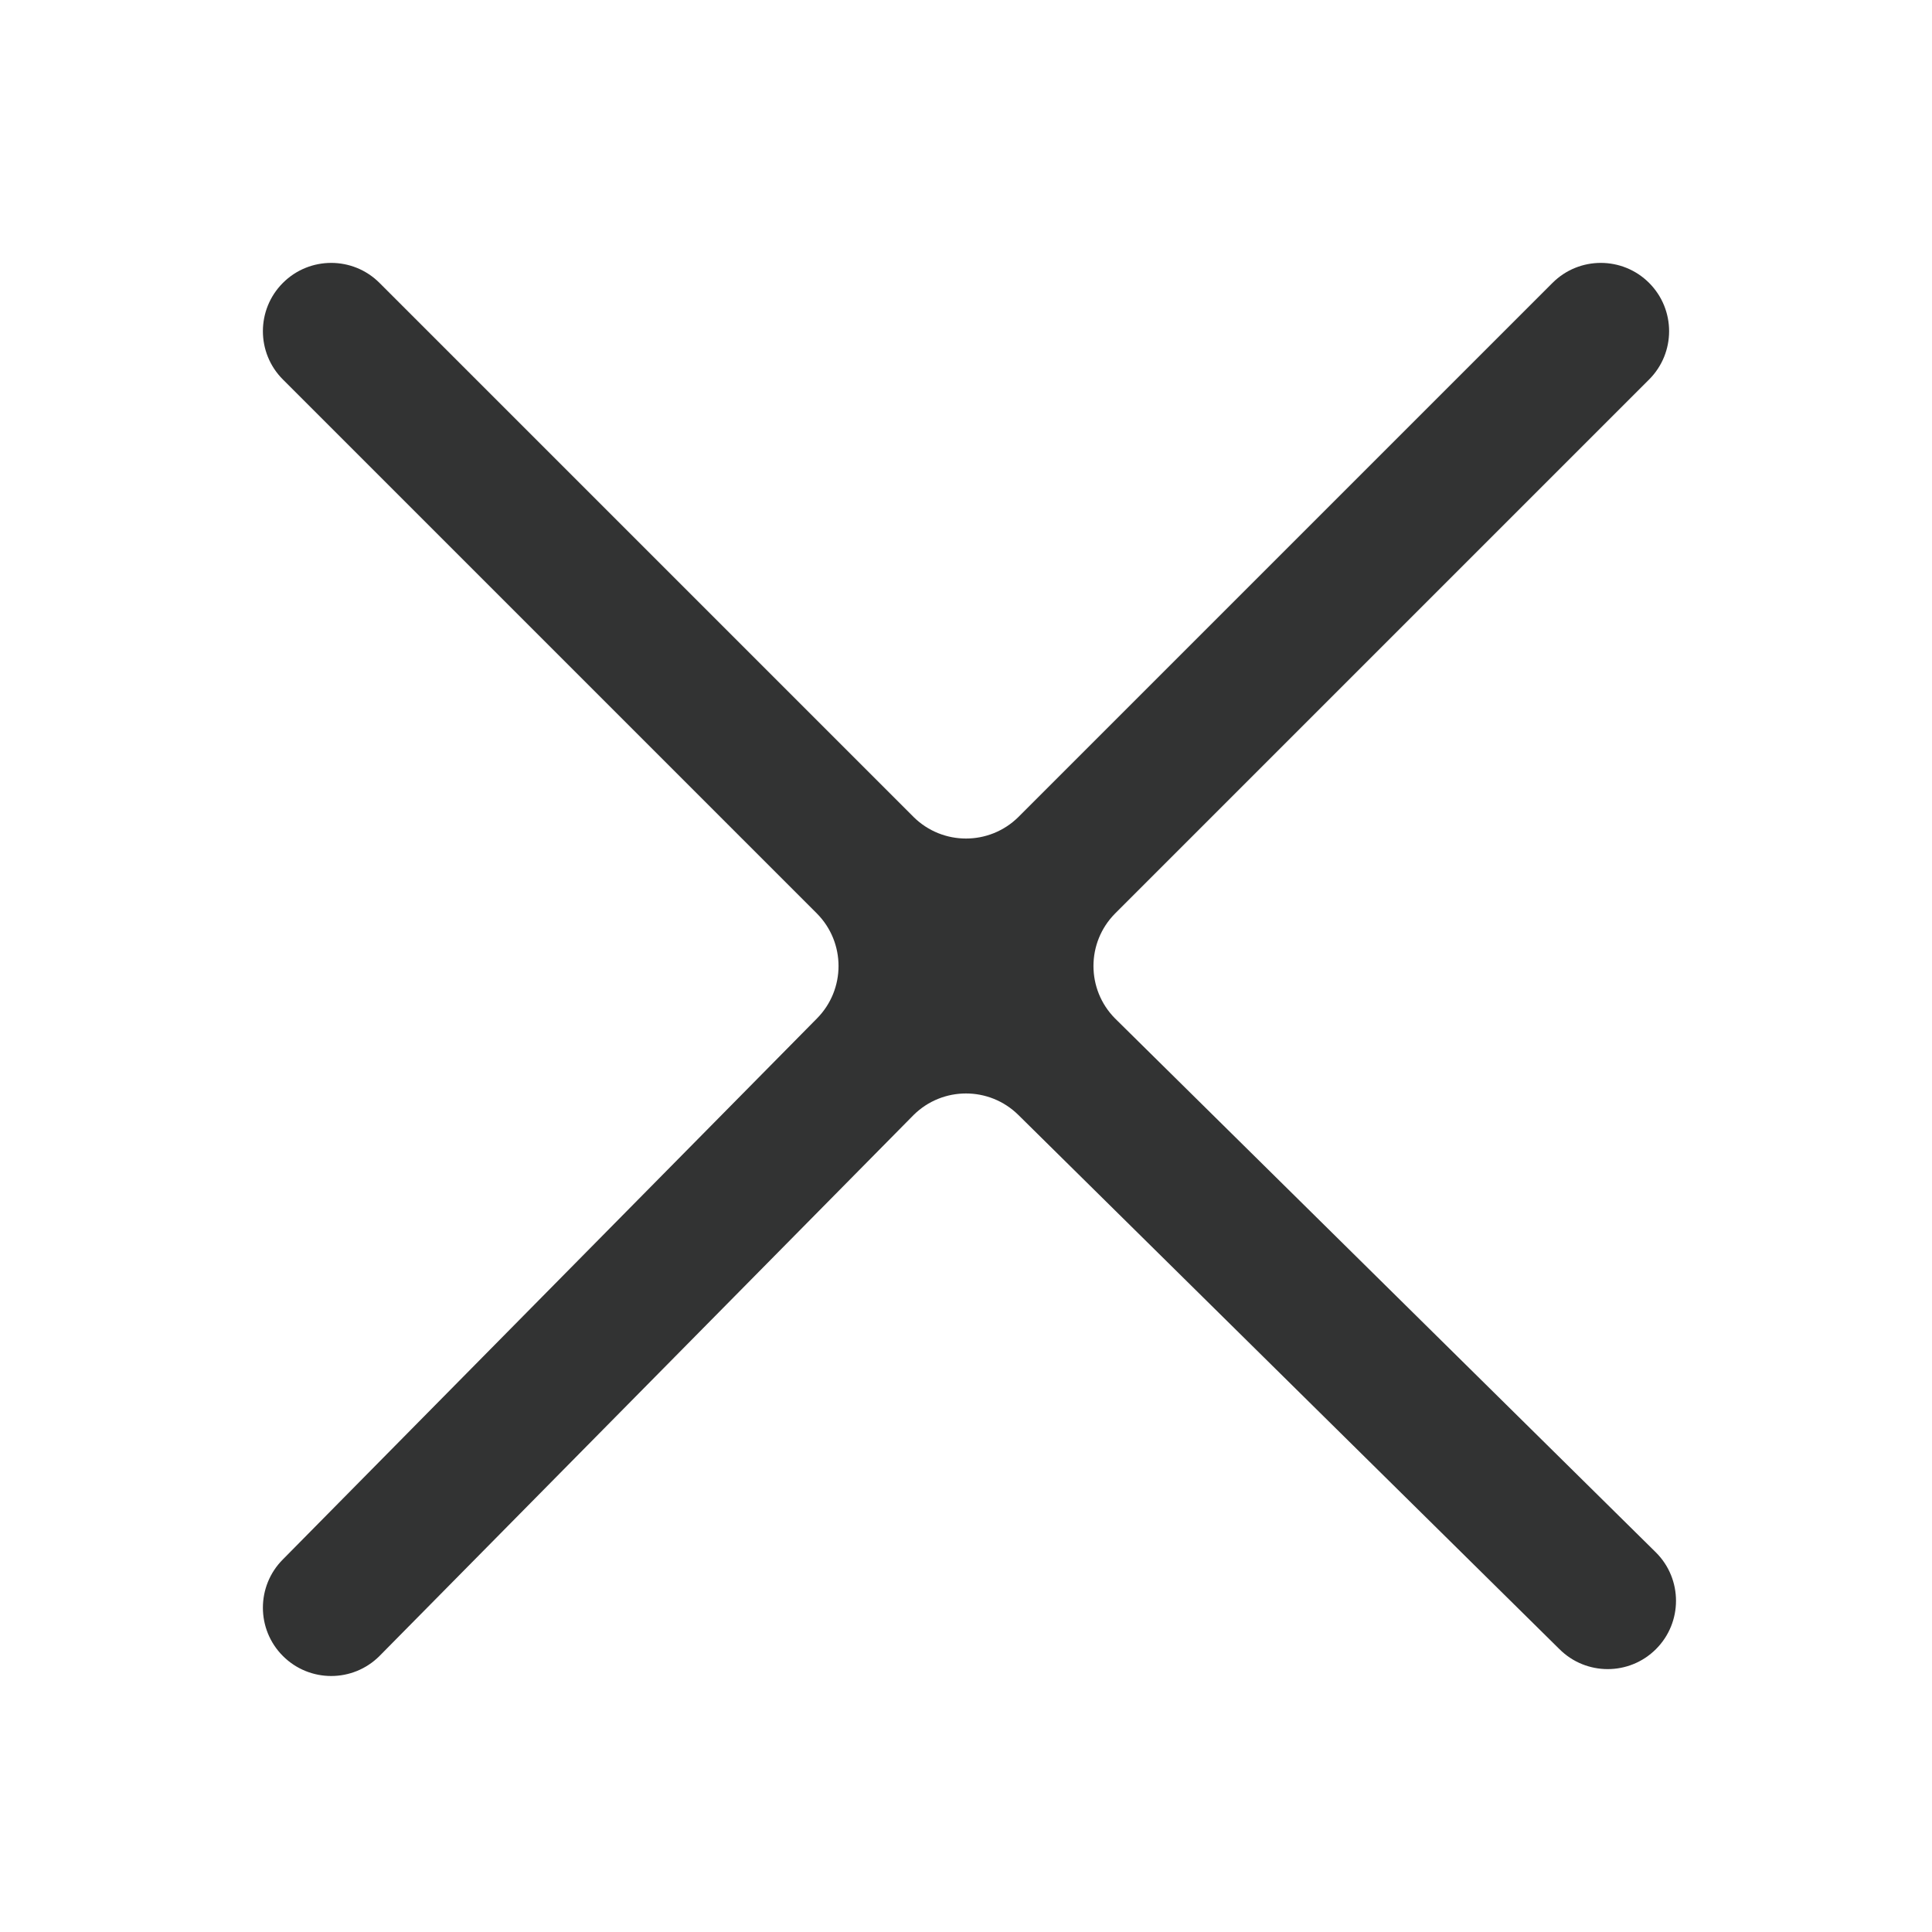
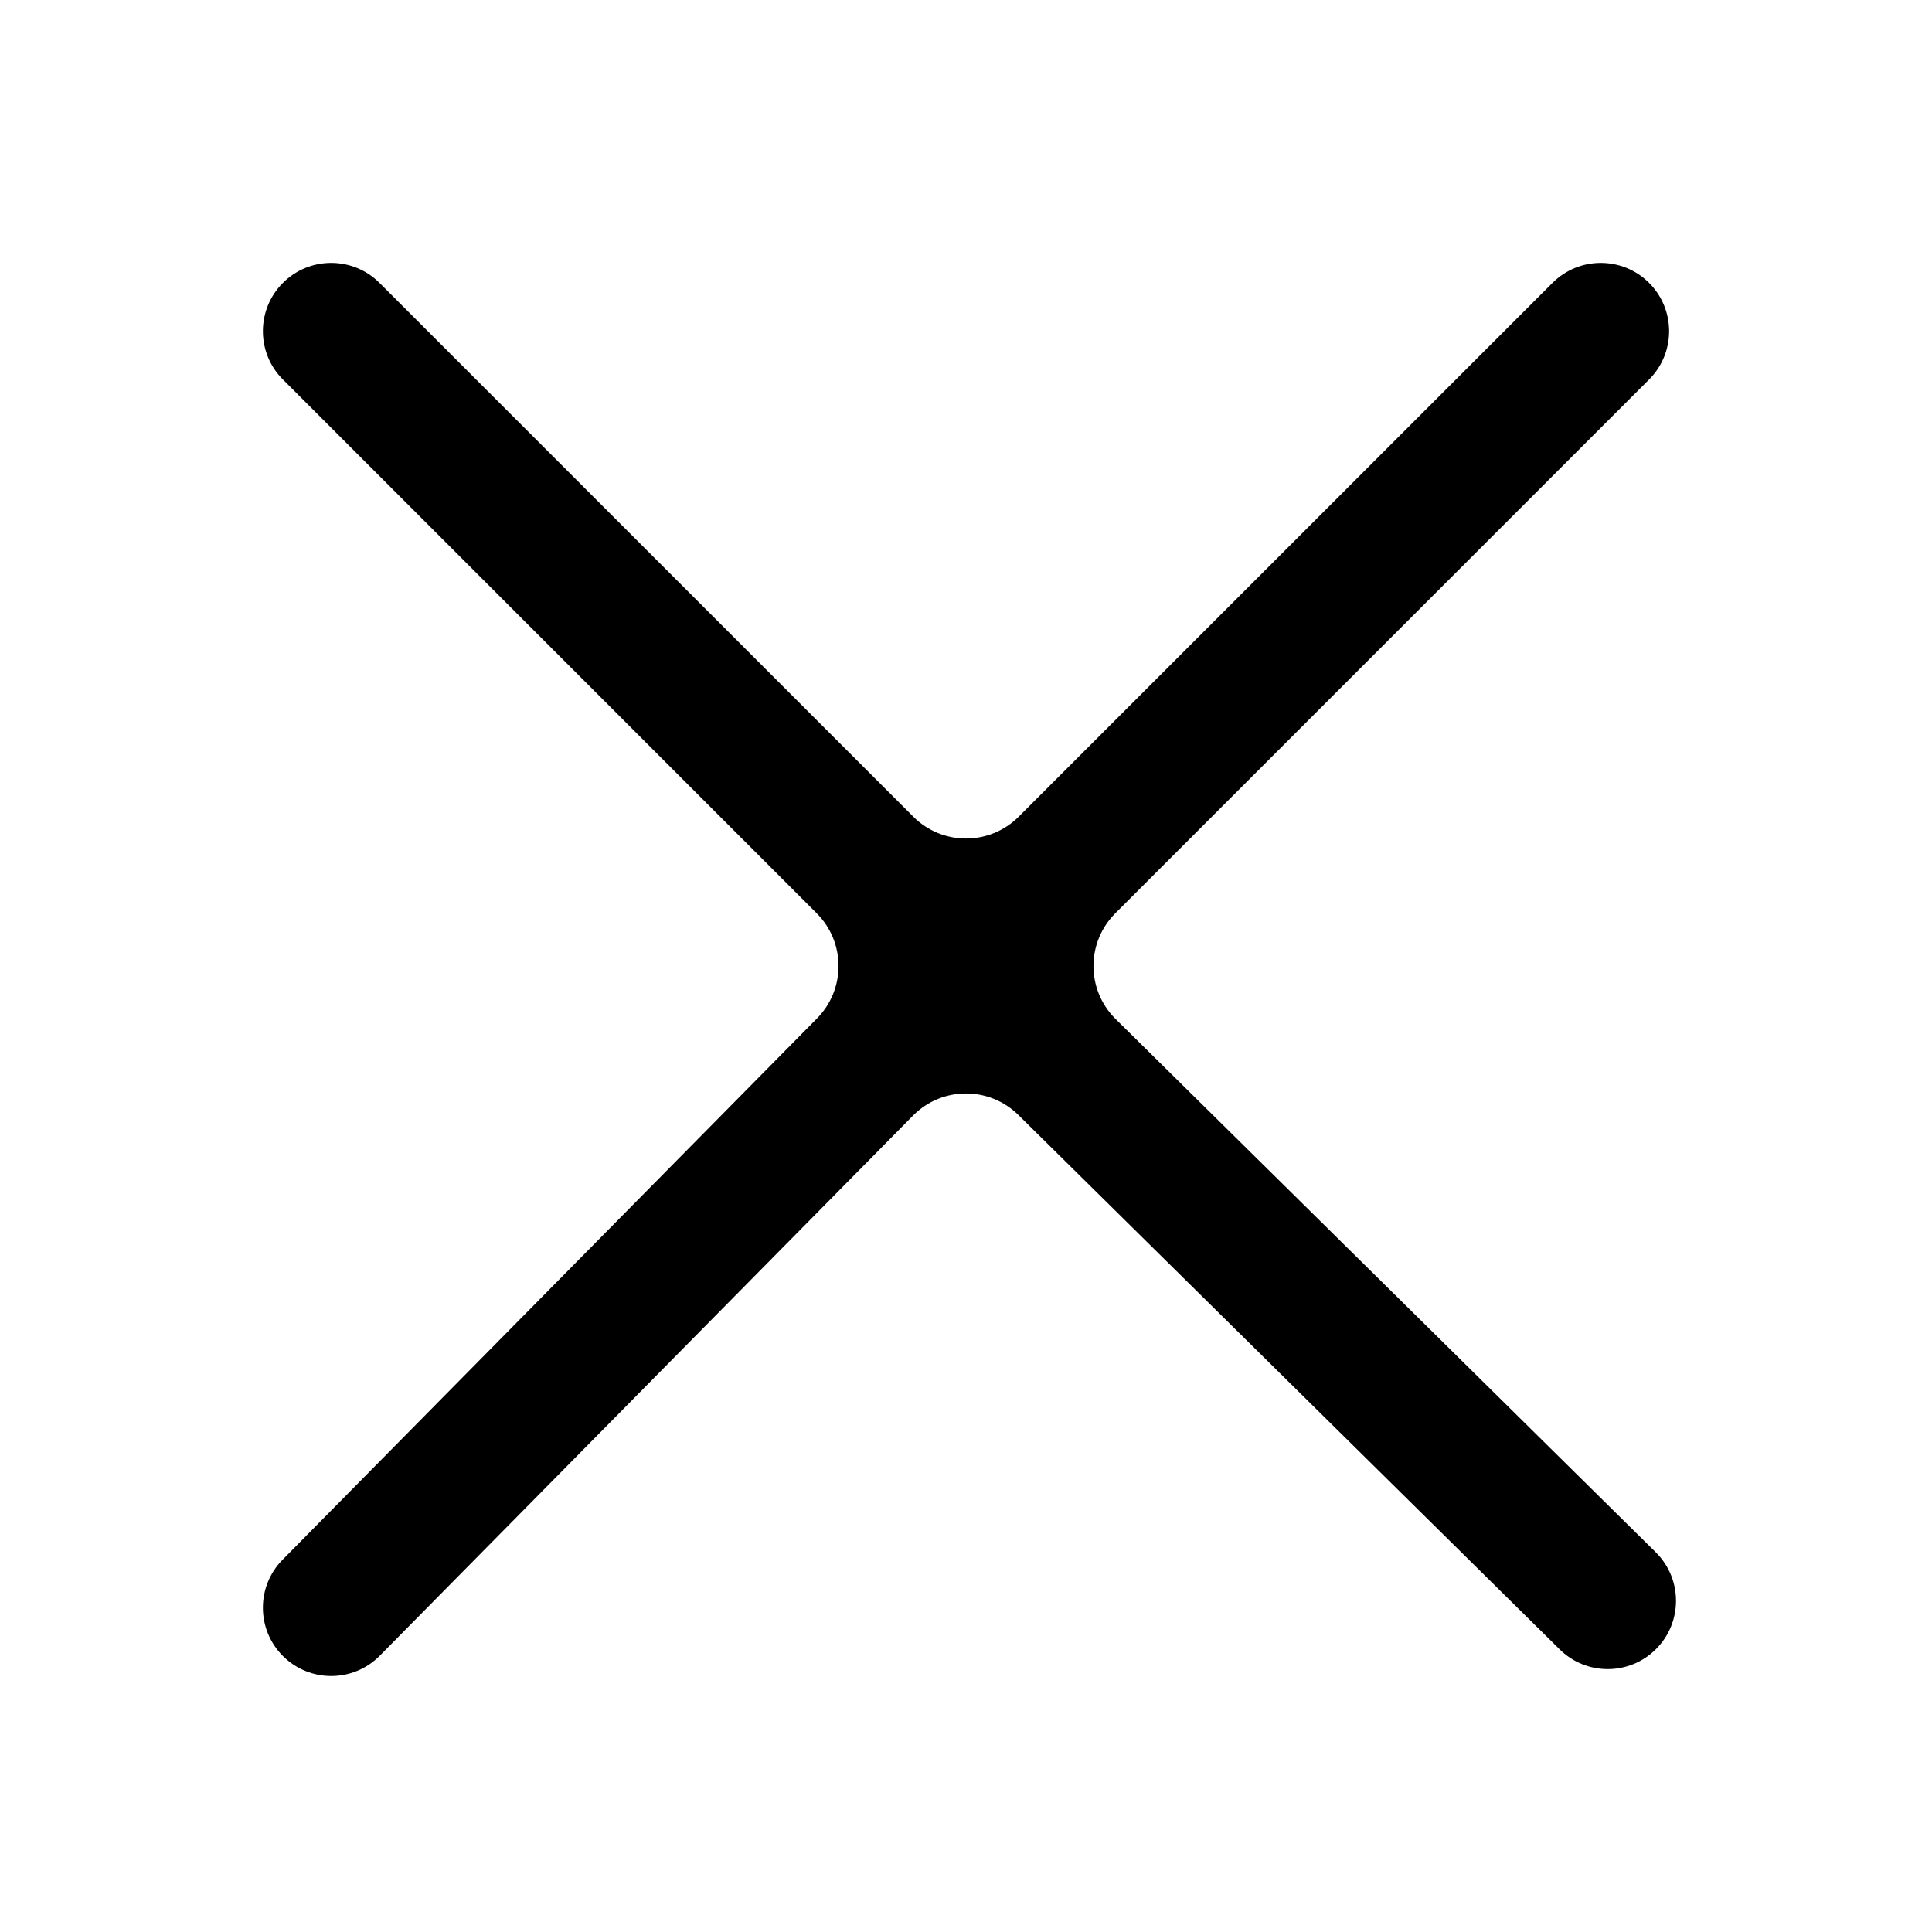
<svg xmlns="http://www.w3.org/2000/svg" viewBox="0 0 14 14">
  <defs>
-     <style>.cls-1{fill:none;}.cls-2{fill:#323333;fill-rule:evenodd;}</style>
+     <style>.cls-1{fill:currentColor;}.cls-2{fill-rule:evenodd;}</style>
  </defs>
  <g id="图层_2" data-name="图层 2">
    <g id="图层_1-2" data-name="图层 1">
      <g id="close">
        <path class="cls-2" d="M6.62,5.92a.54.54,0,0,0,.76,0l3.87-3.87a.49.49,0,0,1,.7.7L8.08,6.62a.54.54,0,0,0,0,.76L12,11.25a.49.49,0,0,1-.7.7L7.38,8.08a.54.54,0,0,0-.76,0L2.75,12a.49.49,0,0,1-.7-.7L5.92,7.38a.54.54,0,0,0,0-.76L2.05,2.75a.49.49,0,0,1,.7-.7Z" />
      </g>
    </g>
  </g>
</svg>
